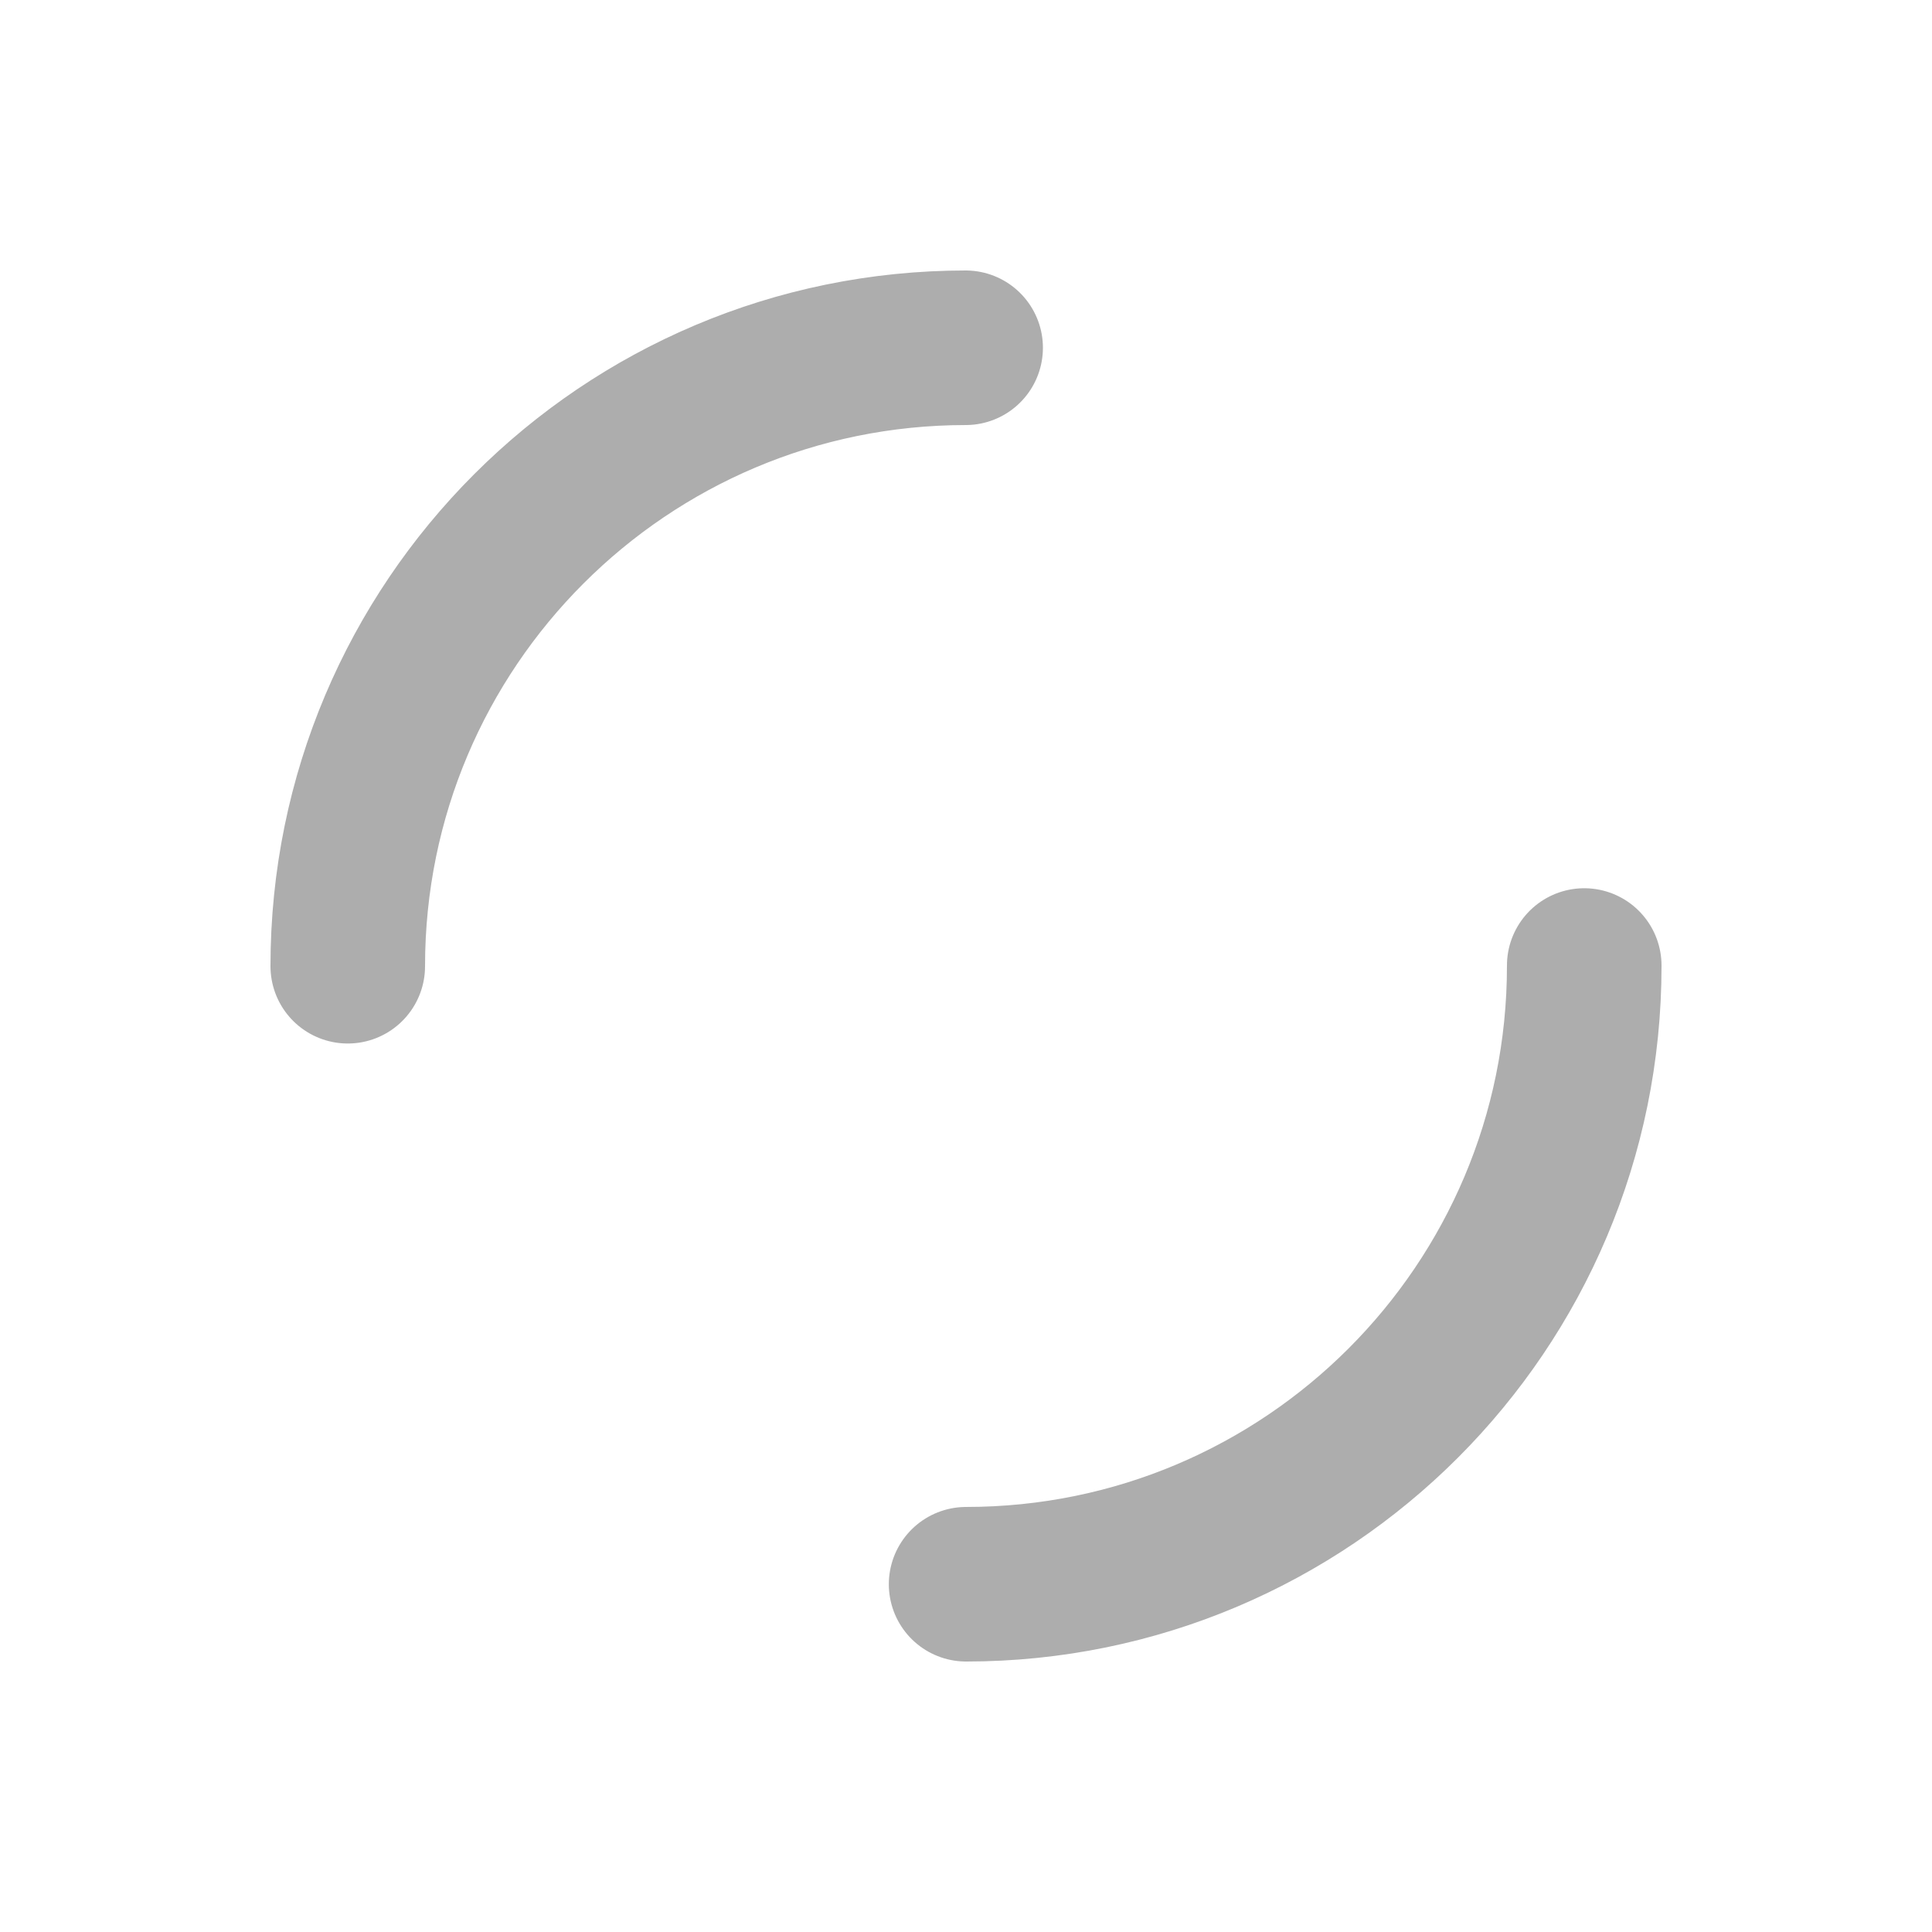
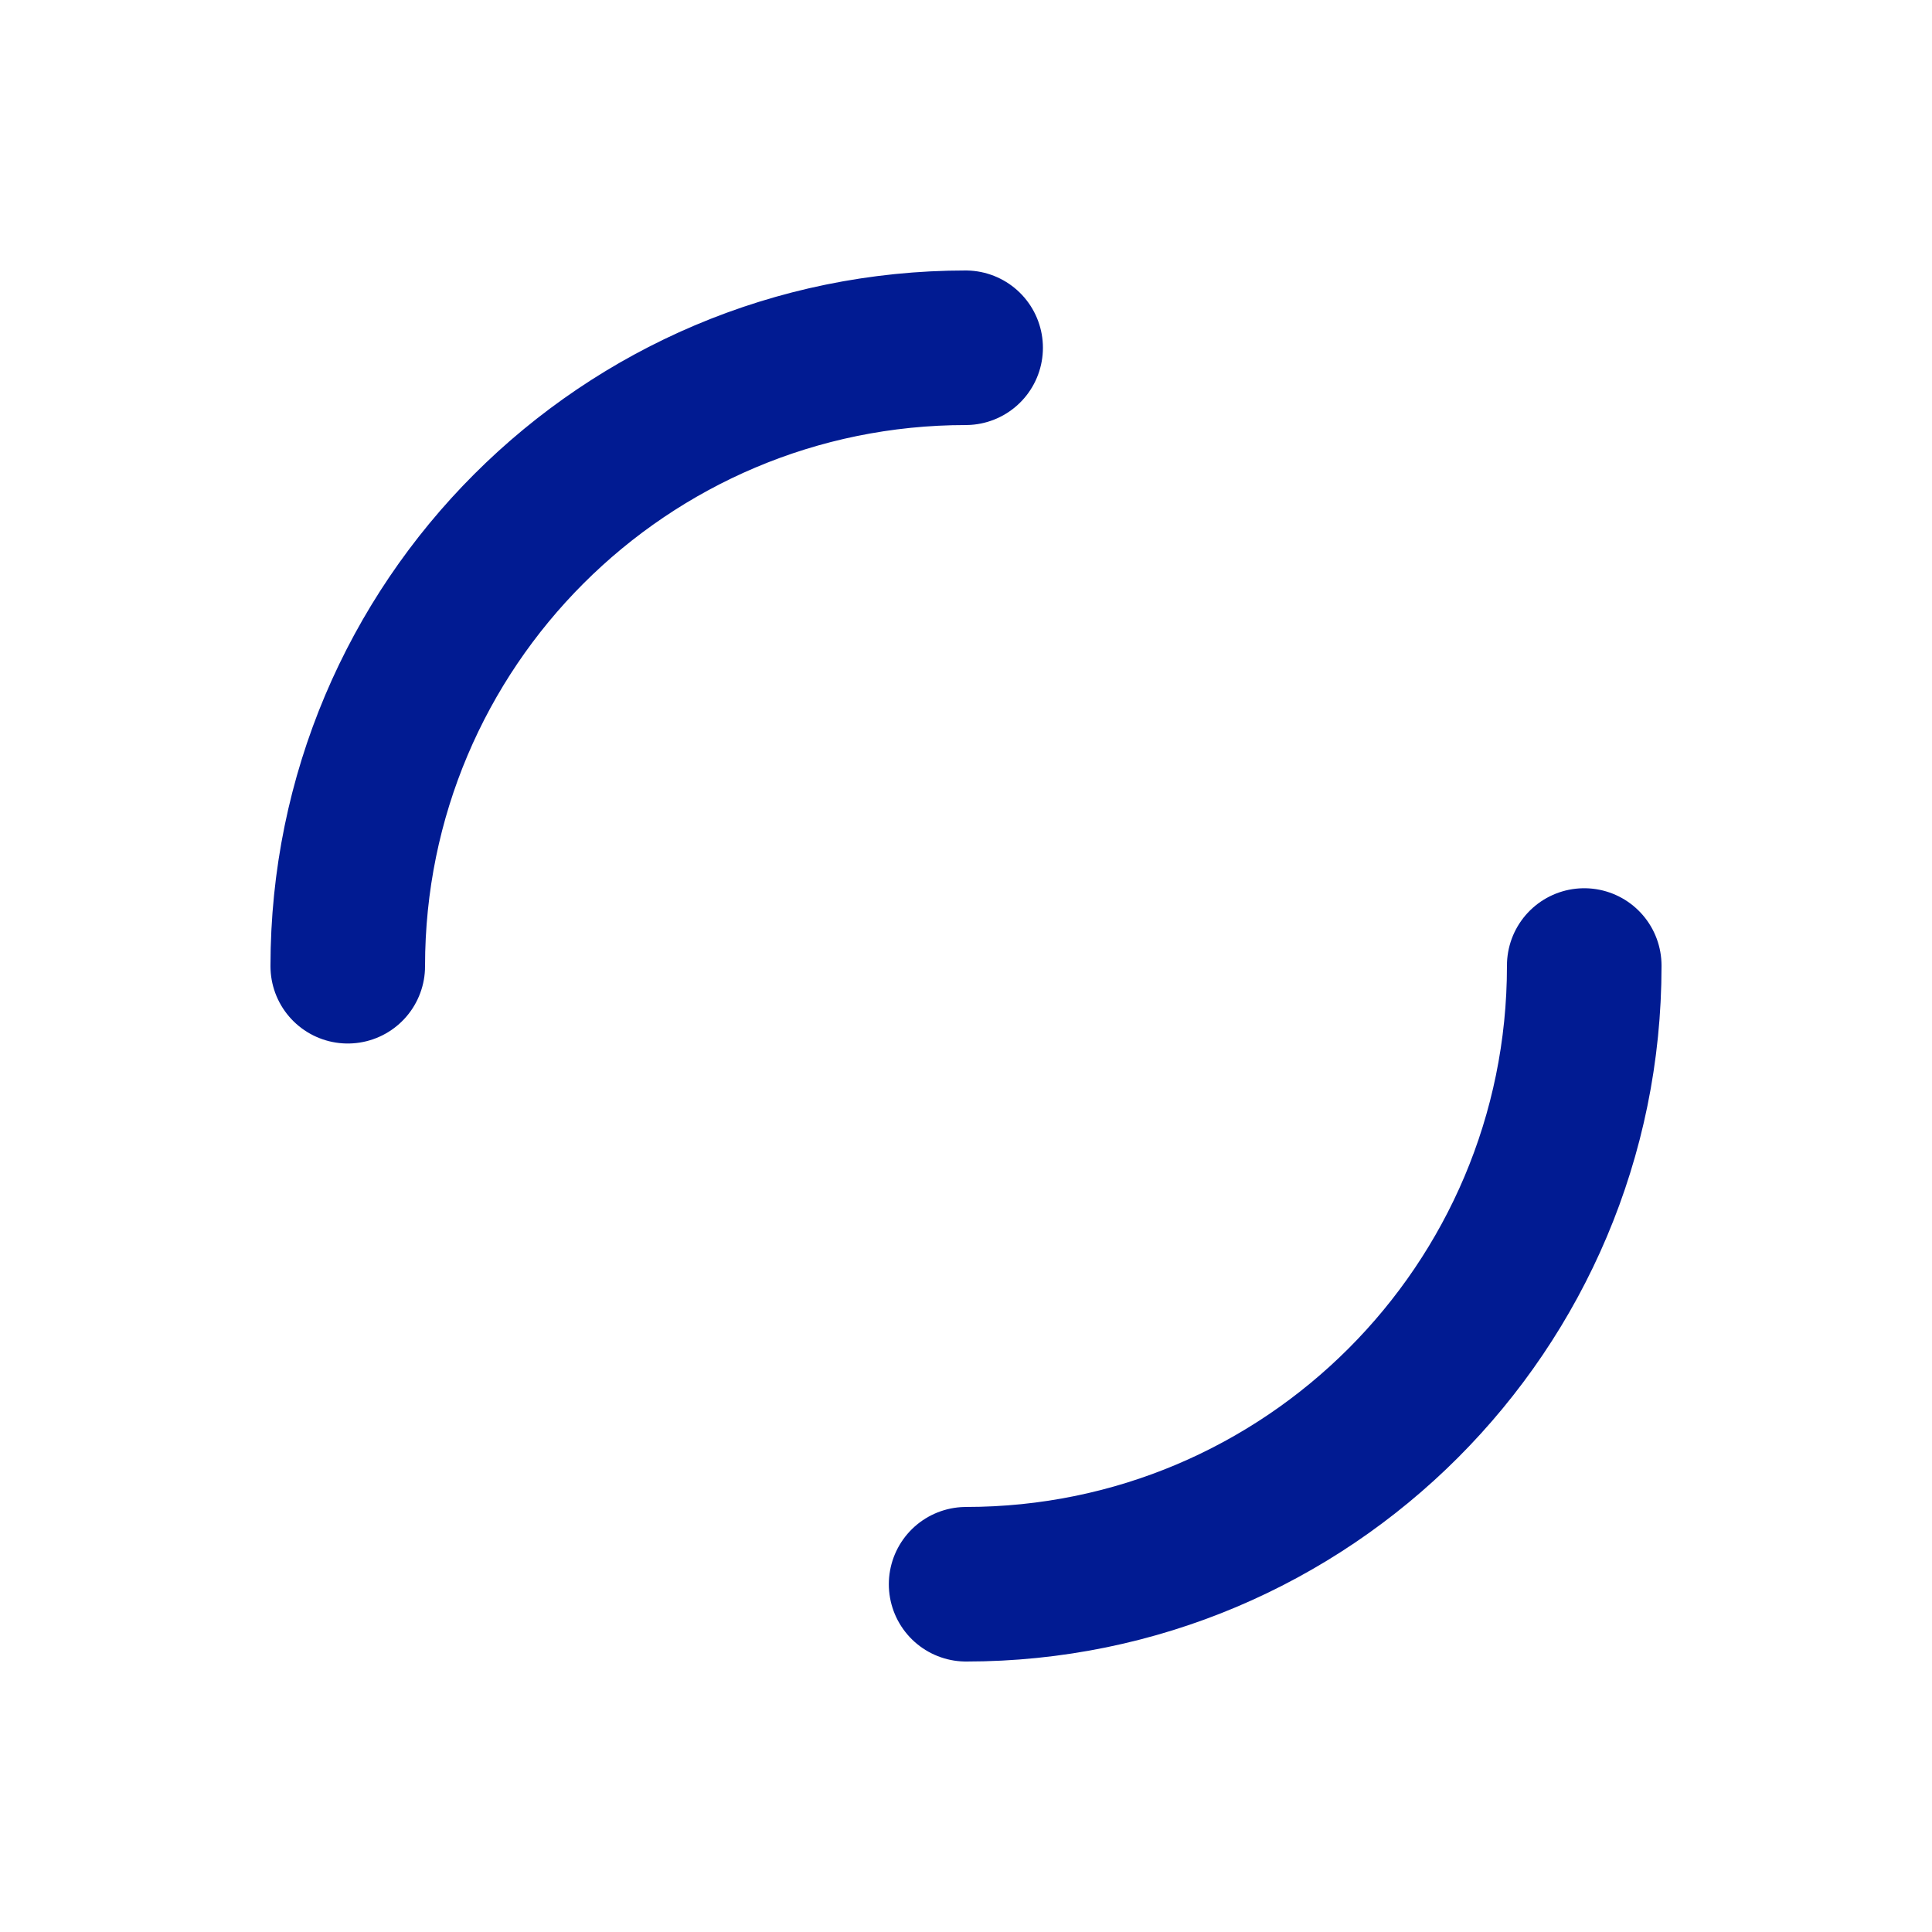
<svg xmlns="http://www.w3.org/2000/svg" viewBox="0 0 100 100" preserveAspectRatio="xMidYMid" width="200" height="200" style="shape-rendering:auto;display:block;background-position-x:0%;background-position-y:0%;background-size:auto;background-origin:padding-box;background-clip:border-box;background:scroll none  repeat;width:200px;height:200px;;animation:none">
  <g>
-     <circle stroke-linecap="round" fill="none" stroke-dasharray="50.265 50.265" stroke="#adadad" stroke-width="8" r="32" cy="50" cx="50" transform="matrix(1,0,0,1,0,0)" style="fill:none;stroke:rgb(173, 173, 173);transform:matrix(1, 0, 0, 1, 0, 0);;animation:none" />
+     <circle stroke-linecap="round" fill="none" stroke-dasharray="50.265 50.265" stroke="#adadad" stroke-width="8" r="32" cy="50" cx="50" transform="matrix(1,0,0,1,0,0)" style="fill:none;stroke:rgb(1, 27, 146);transform:matrix(1, 0, 0, 1, 0, 0);;animation:none" />
    <g />
  </g>
</svg>
